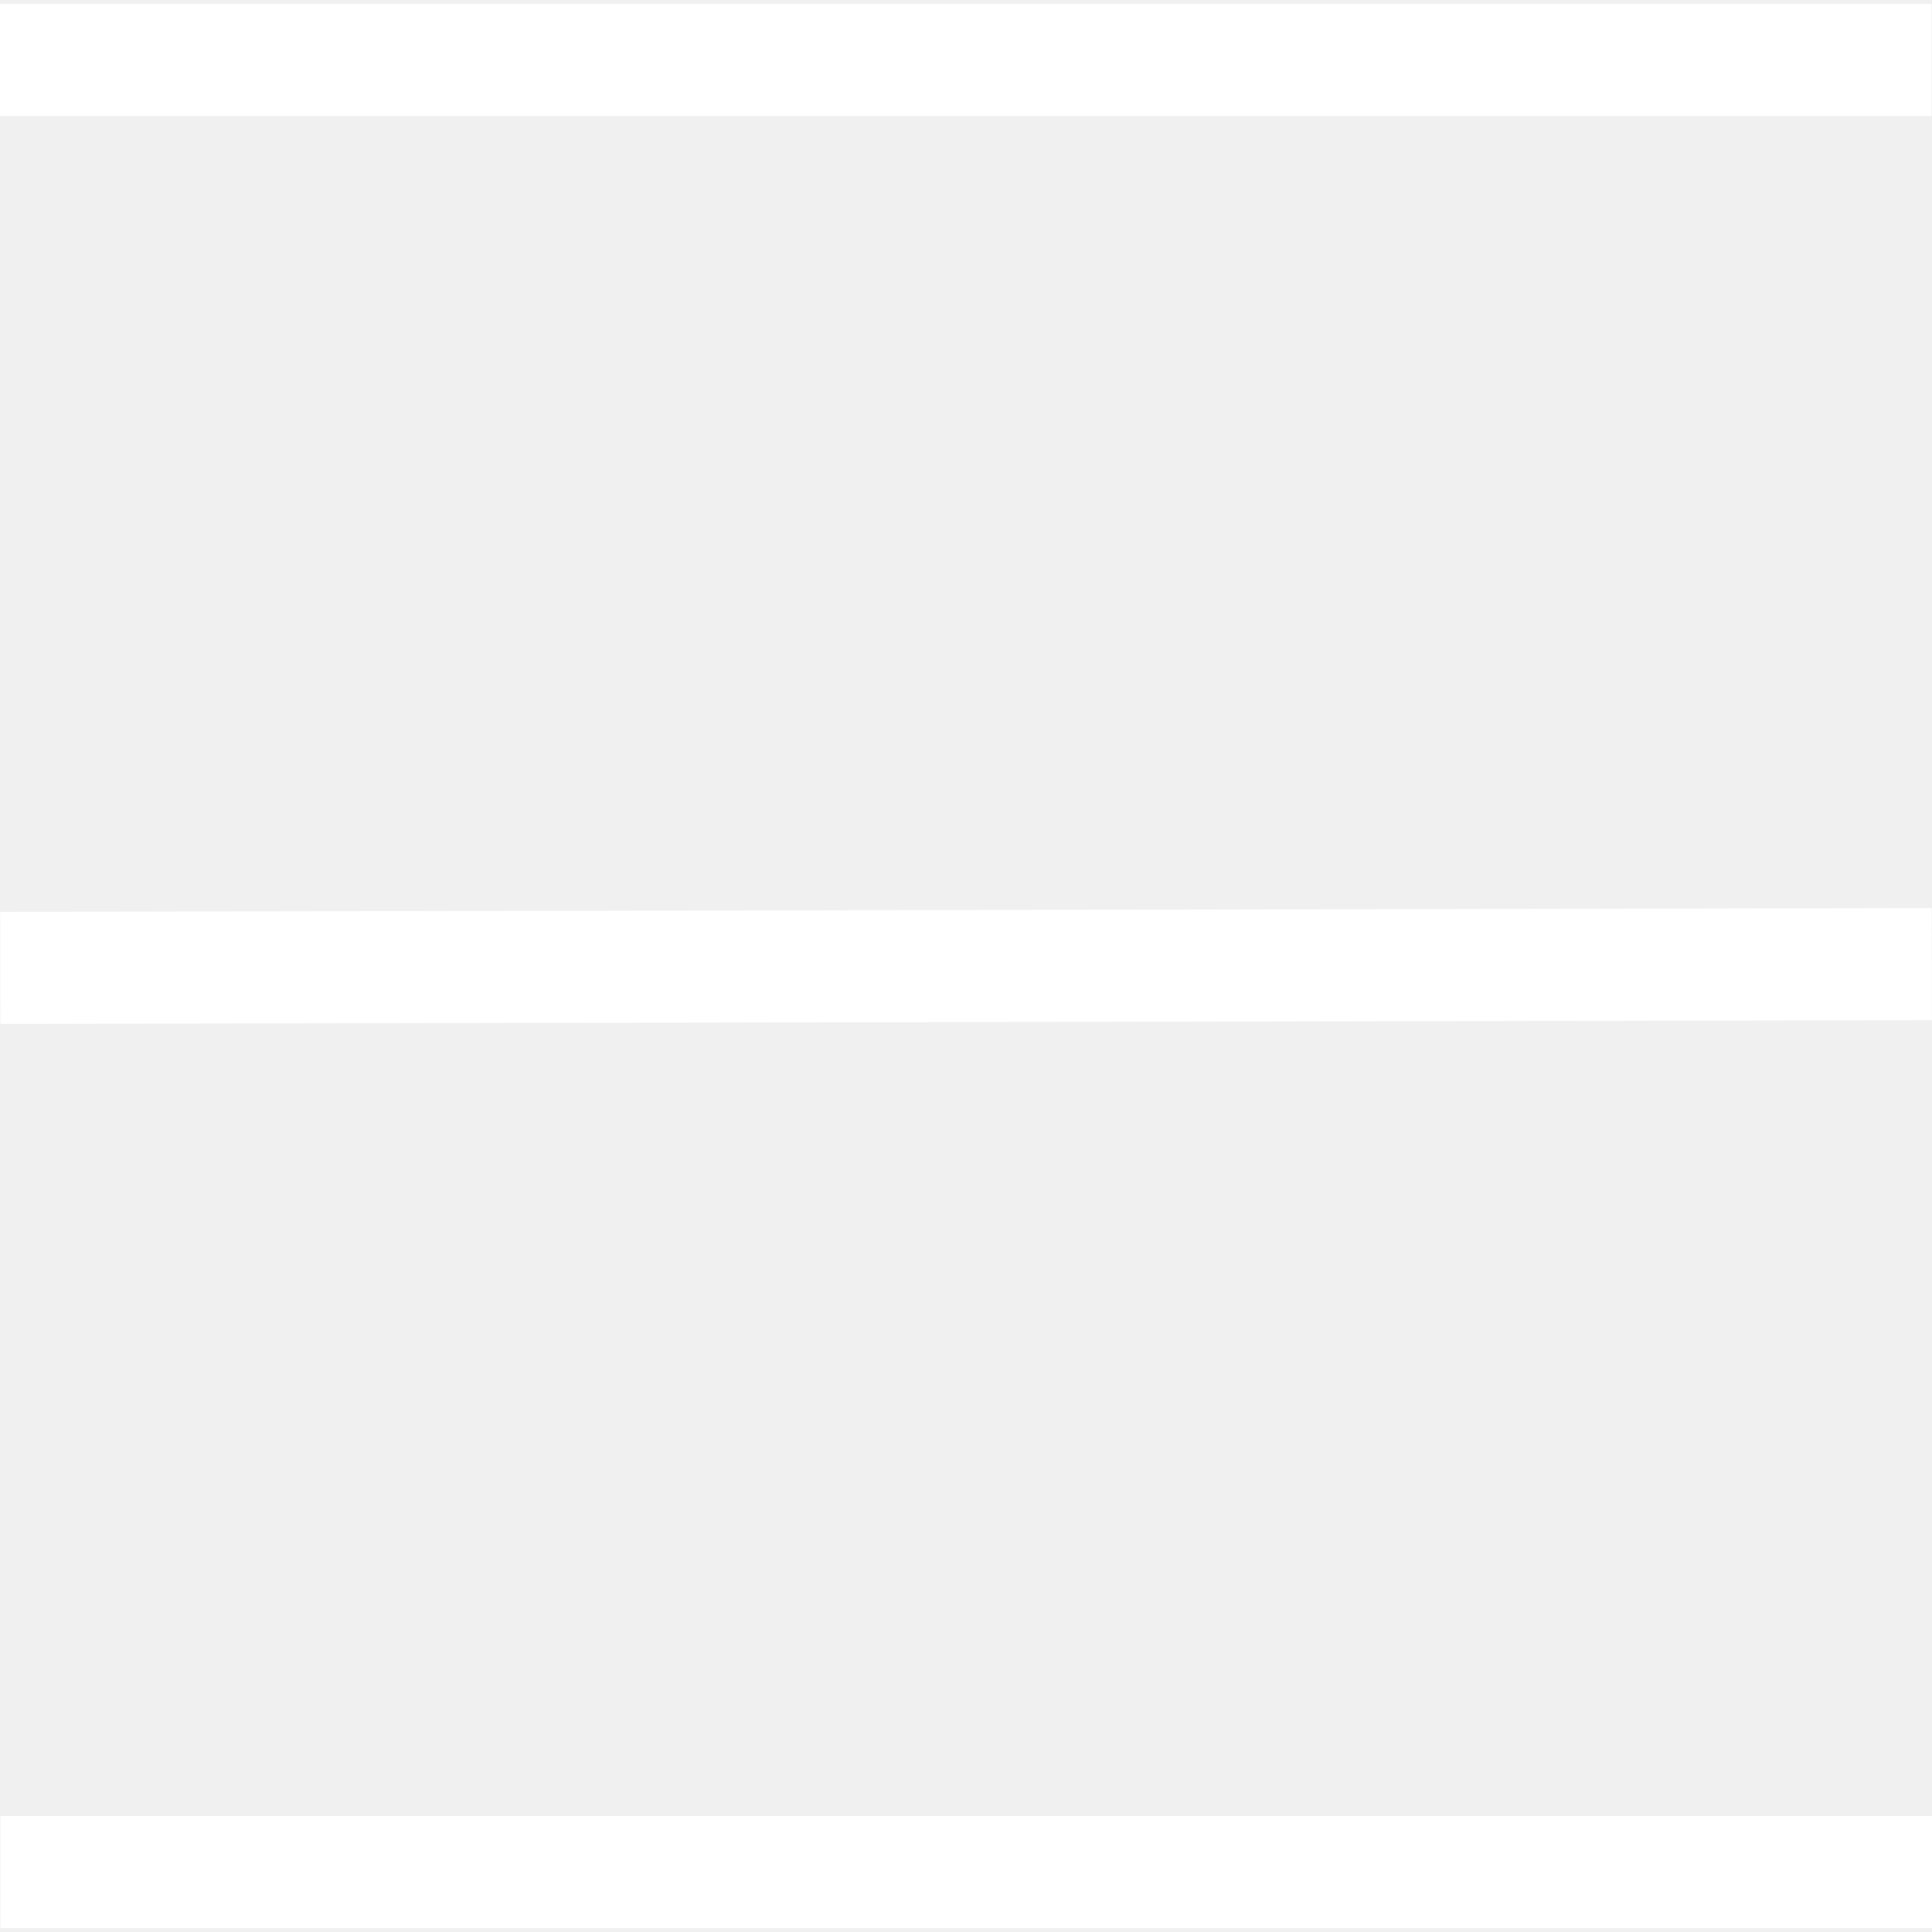
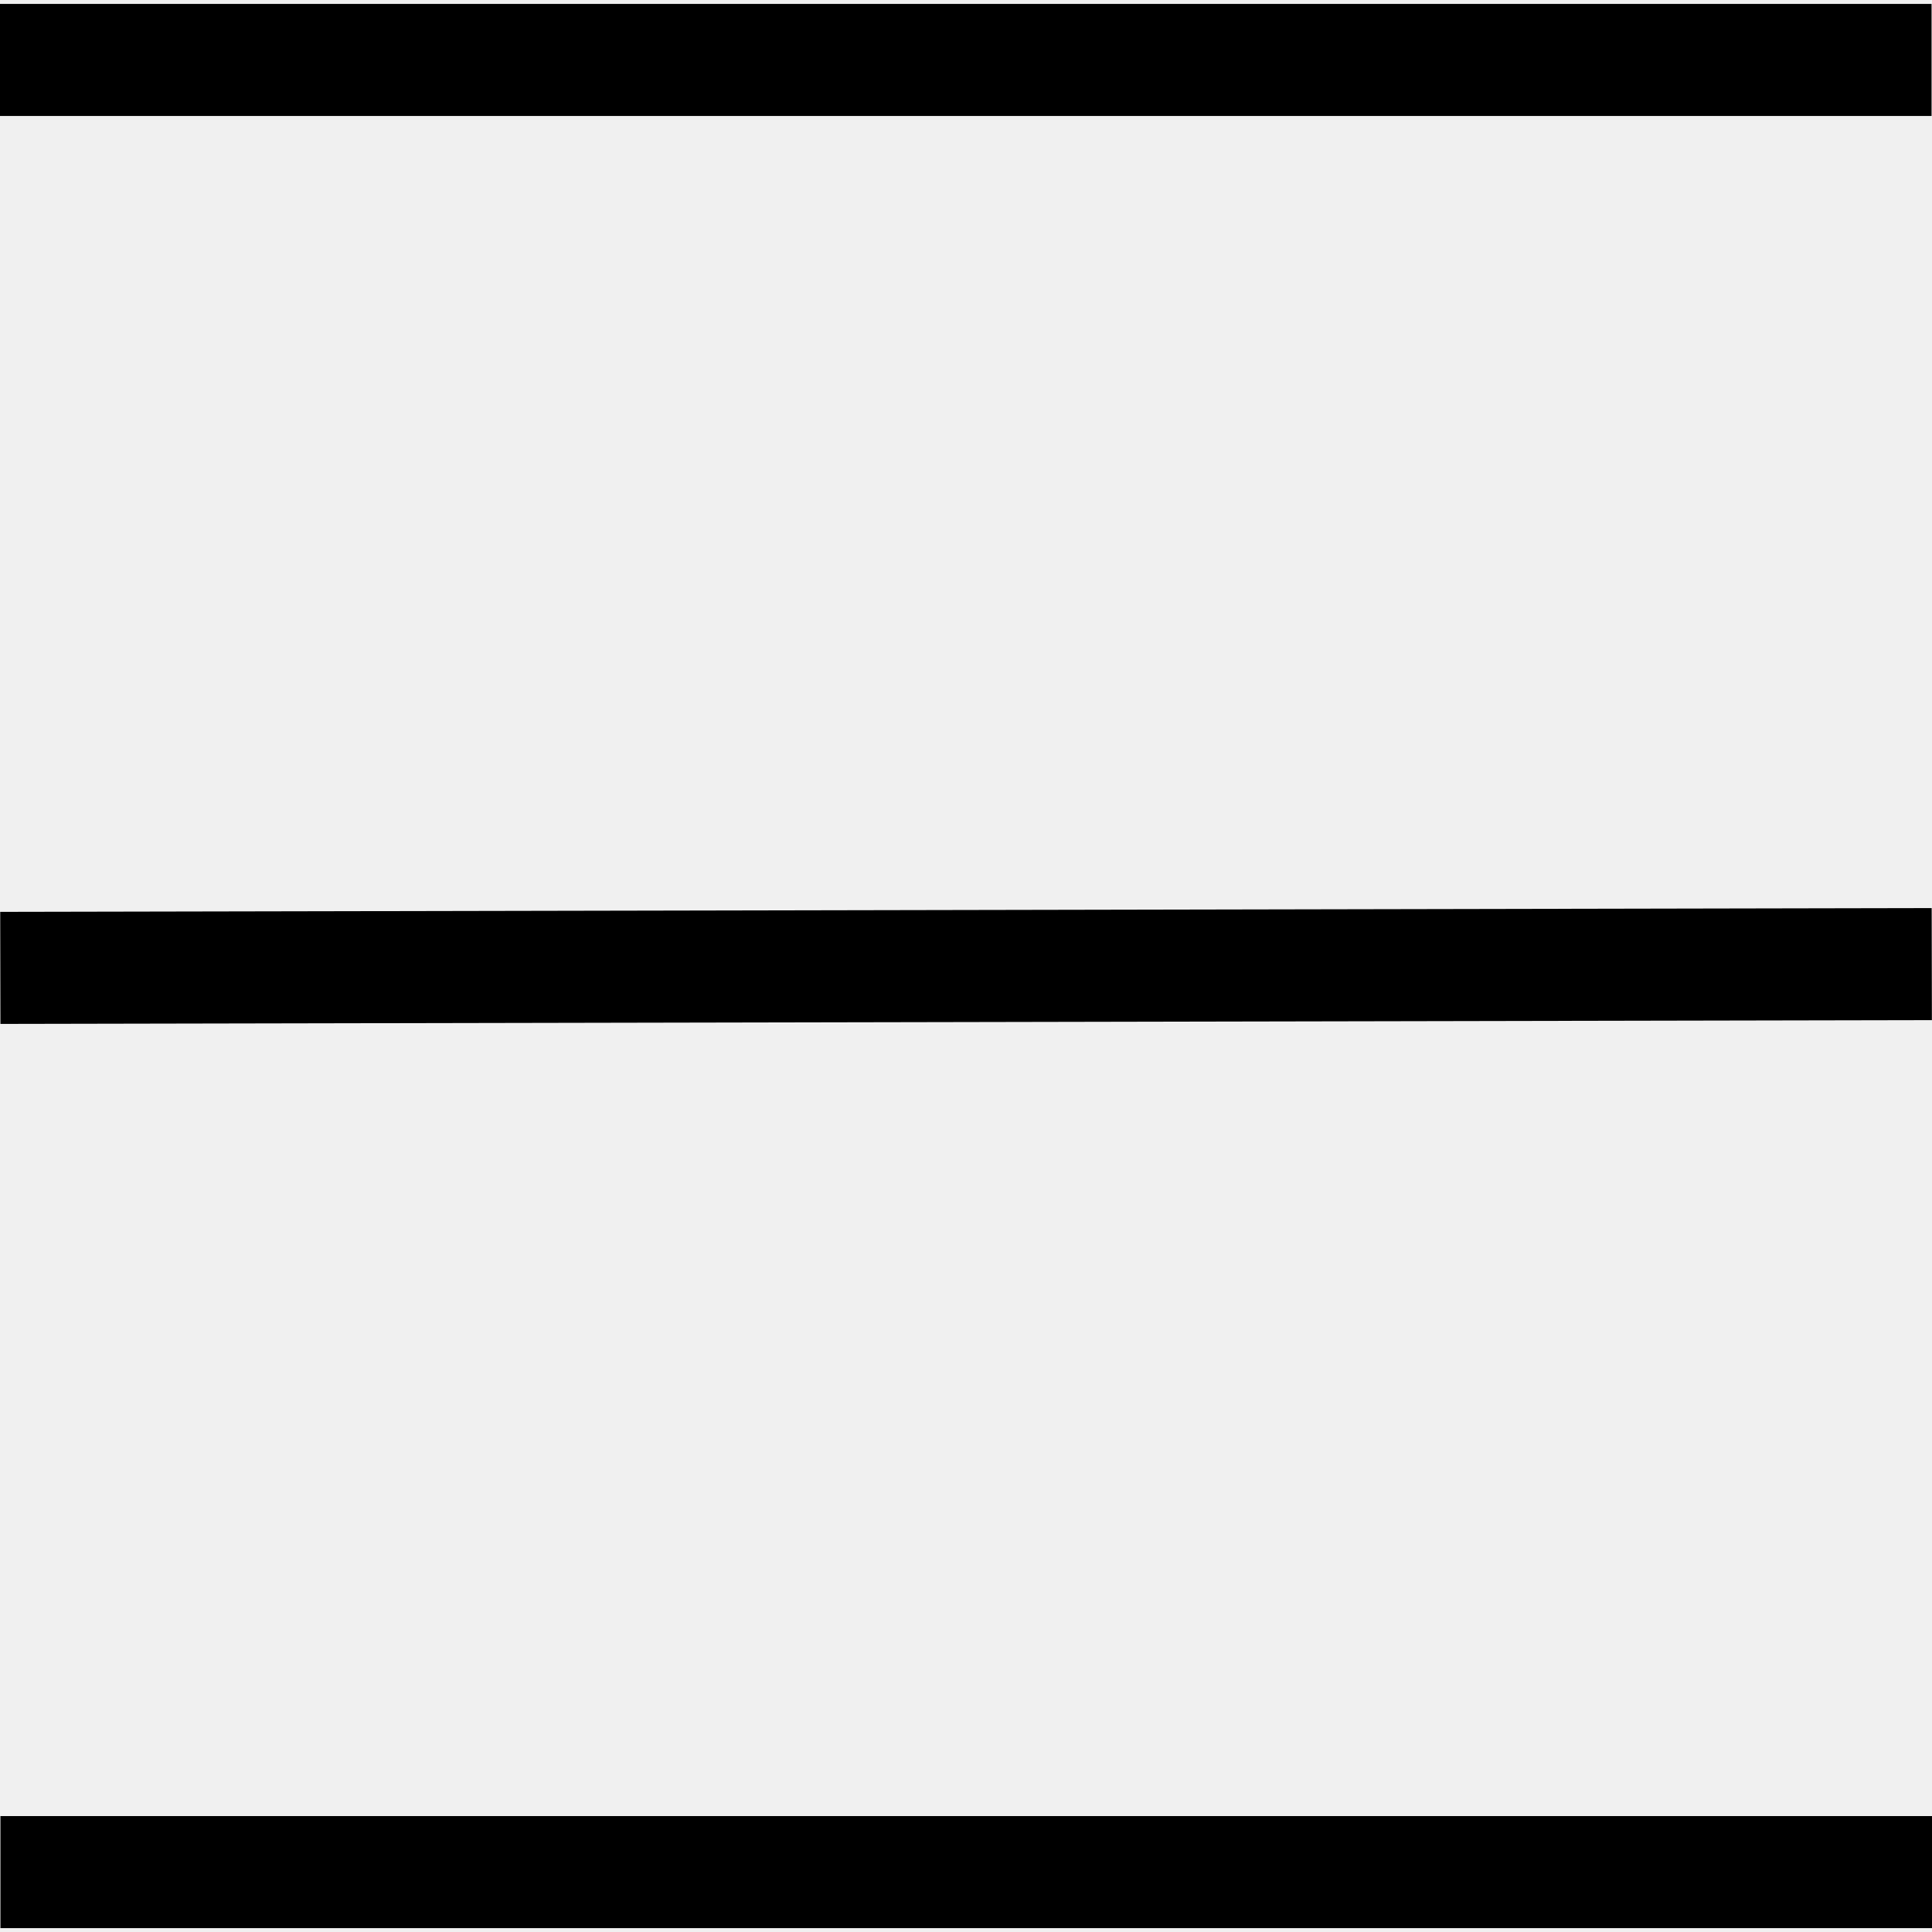
<svg xmlns="http://www.w3.org/2000/svg" width="500" zoomAndPan="magnify" viewBox="0 0 375 375" height="500" preserveAspectRatio="xMidYMid meet" version="1.2">
-   <g id="aac4cccefa">
-     <path style="fill:none;stroke-width:29;stroke-linecap:butt;stroke-linejoin:miter;stroke:#ffffff;stroke-opacity:1;stroke-miterlimit:4;" d="M -0 14.499 L 499.885 14.499 " transform="matrix(0.75,0.000000000000000005,-0.000000000000000005,0.75,0.0000045,0.758915)" />
-     <path style="fill:none;stroke-width:29;stroke-linecap:butt;stroke-linejoin:miter;stroke:#ffffff;stroke-opacity:1;stroke-miterlimit:4;" d="M -0 14.5 L 499.885 14.5 " transform="matrix(0.75,-0.000000000000000093,0.000000000000000093,0.75,0.0860218,352.5)" />
-     <path style="fill:none;stroke-width:29;stroke-linecap:butt;stroke-linejoin:miter;stroke:#ffffff;stroke-opacity:1;stroke-miterlimit:4;" d="M -0.002 14.501 L 499.858 14.499 " transform="matrix(0.749999,-0.00146484,0.00146484,0.749999,0.0431187,176.9911)" />
+   <g id="4611a8b6ef">
+     <path style="fill:none;stroke-width:29;stroke-linecap:butt;stroke-linejoin:miter;stroke:#000000;stroke-opacity:1;stroke-miterlimit:4;" d="M -0 14.499 L 499.885 14.499 " transform="matrix(0.75,0.000000000000000005,-0.000000000000000005,0.75,0.0000045,0.758915)" />
+     <path style="fill:none;stroke-width:29;stroke-linecap:butt;stroke-linejoin:miter;stroke:#000000;stroke-opacity:1;stroke-miterlimit:4;" d="M -0 14.5 L 499.885 14.5 " transform="matrix(0.75,-0.000000000000000093,0.000000000000000093,0.75,0.0860218,352.5)" />
+     <path style="fill:none;stroke-width:29;stroke-linecap:butt;stroke-linejoin:miter;stroke:#000000;stroke-opacity:1;stroke-miterlimit:4;" d="M -0.002 14.501 L 499.858 14.499 " transform="matrix(0.749999,-0.00146484,0.00146484,0.749999,0.0431187,176.9911)" />
  </g>
</svg>
